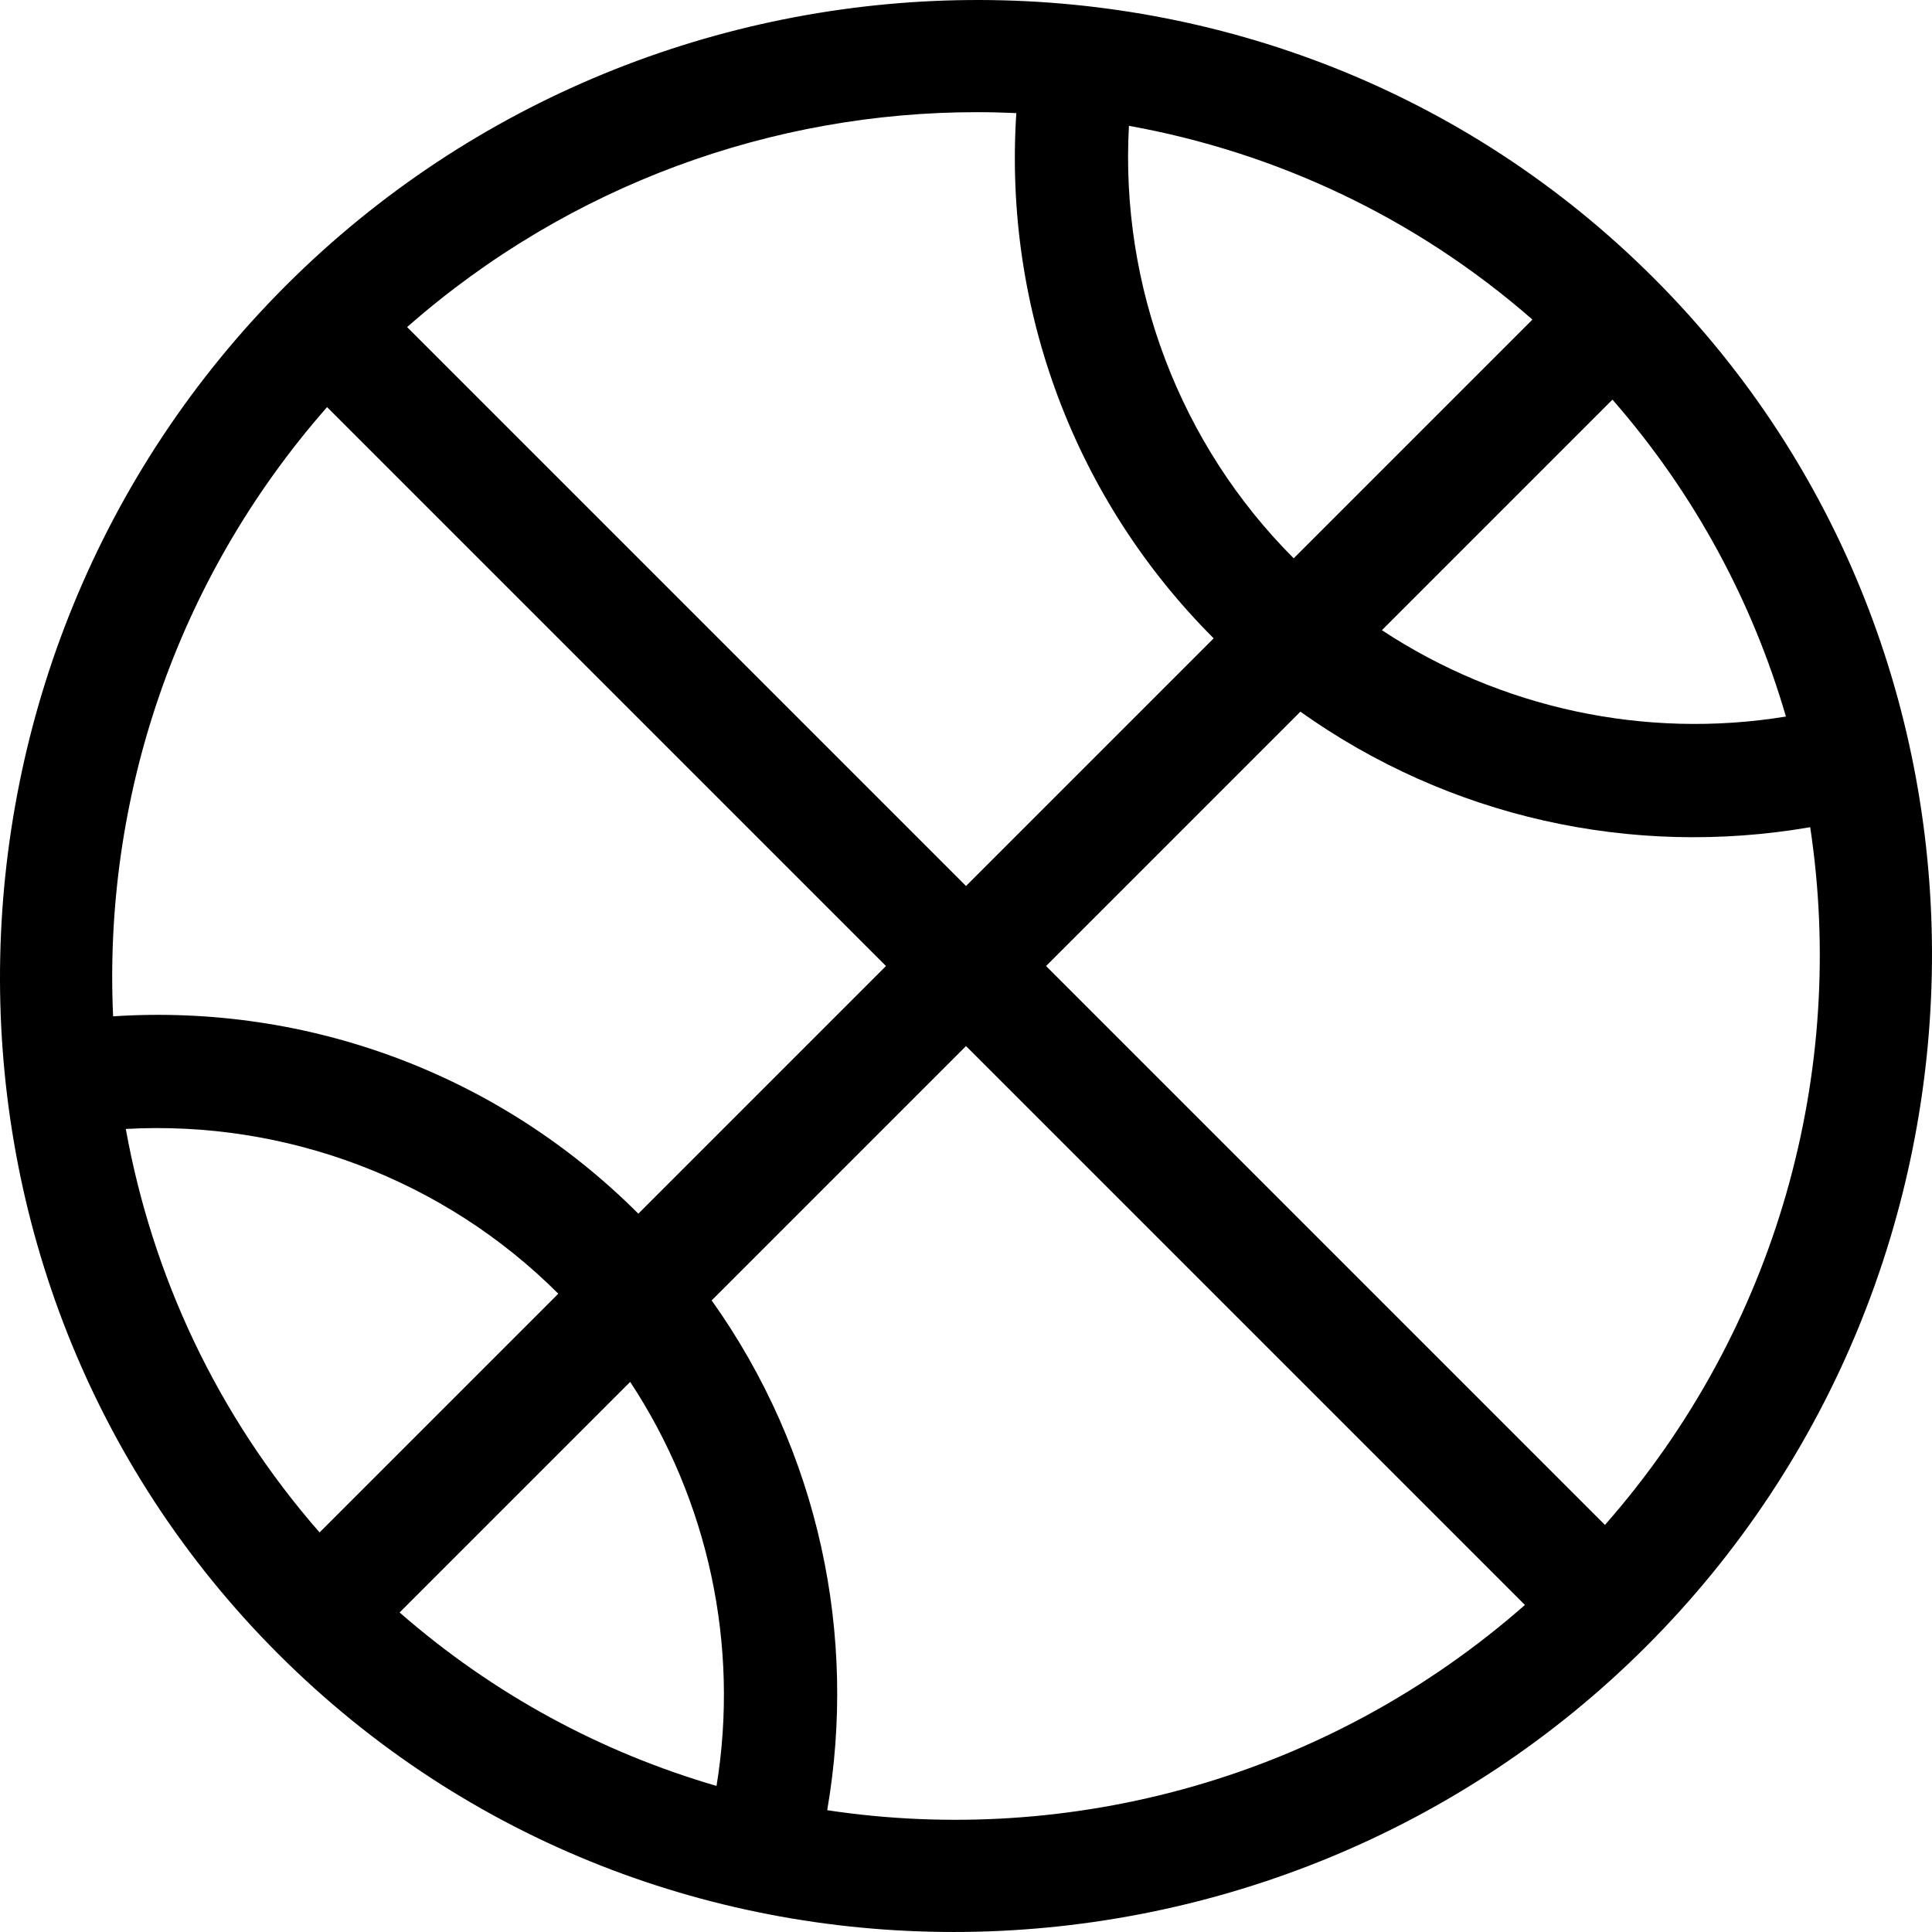
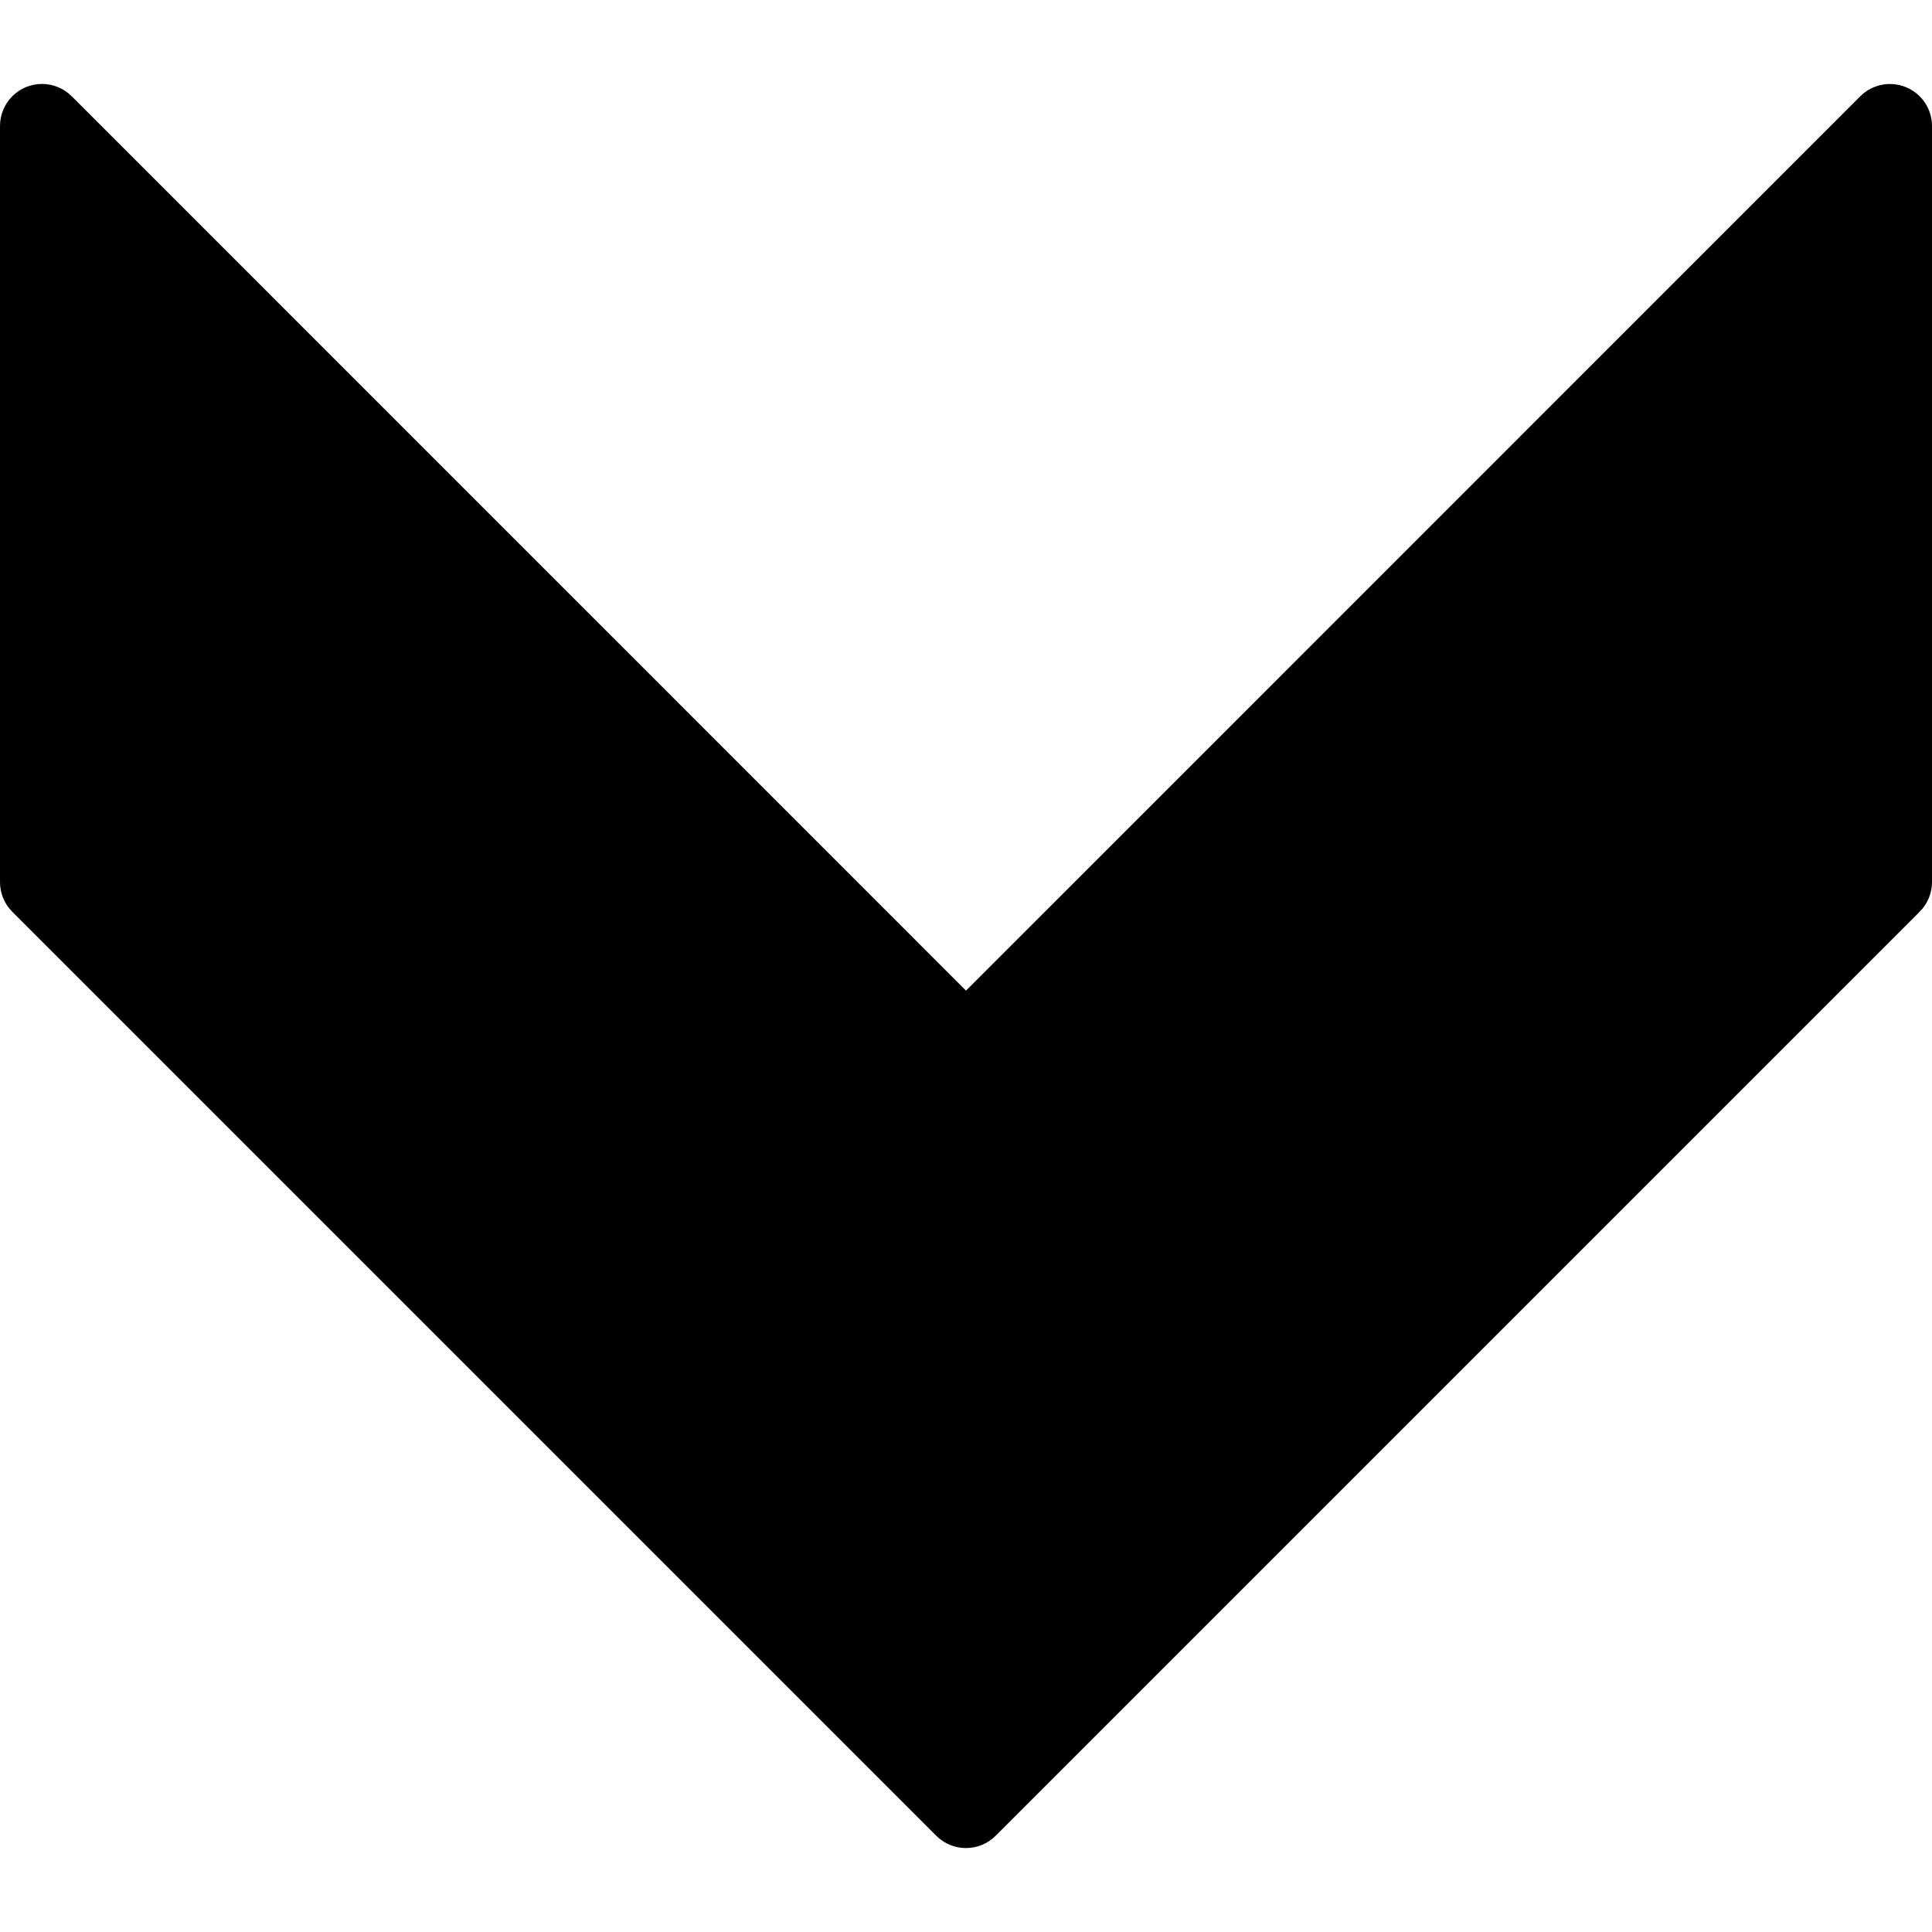
- <svg xmlns="http://www.w3.org/2000/svg" viewBox="0 0 512 512">
-   <path d="M438.291 73.725l-.003-.003C338.165-26.403 174.817-23.374 75.721 75.718l-.003.003-.003.003c-99.113 99.113-102.098 262.463-1.997 362.566 100.845 100.844 264.241 96.324 362.567-1.997l.003-.003.003-.003c99.199-99.199 101.996-262.563 2-362.562zm34.998 116.167c-37.393 6.111-75.727-2.223-107.075-22.886l61.103-61.103c21.824 24.957 37.151 53.683 45.972 83.989zM299.182 33.346c38.671 6.976 75.745 24.082 106.925 51.346l-63.264 63.263c-30.274-30.273-46.026-72.218-43.661-114.609zm-40.338-3.619c3.499 0 6.997.083 10.491.244-3.402 52.109 15.602 102.496 52.298 139.194l-65.63 65.63L107.887 86.68c43.169-37.938 97.16-56.953 150.957-56.953zM86.677 107.889l148.116 148.116-65.63 65.629c-36.771-36.772-87.192-55.693-139.188-52.298-2.632-57.21 16.3-115.473 56.702-161.447zM33.34 299.185c42.391-2.367 84.34 13.386 114.615 43.66L84.69 406.109c-27.266-31.181-44.376-68.252-51.35-106.924zM189.889 473.29c-30.306-8.821-59.032-24.148-83.989-45.972l61.103-61.103c20.663 31.348 28.997 69.681 22.886 107.075zm29.329 6.434c7.996-46.25-2.065-94.98-30.618-135.105l67.404-67.404L404.12 425.331c-52.284 45.946-120.458 64.117-184.902 54.393zm206.112-75.603L277.214 256.006l67.404-67.404c39.28 27.953 87.773 38.796 135.104 30.612 9.726 64.446-8.445 132.623-54.392 184.907z" />
+ <svg xmlns="http://www.w3.org/2000/svg" viewBox="0 0 490.667 490.667">
+   <path d="M484.075 22.149c-3.985-1.654-8.574-.745-11.627 2.304L245.333 251.589 18.219 24.453c-4.16-4.171-10.914-4.179-15.085-.019C1.123 26.44-.005 29.165 0 32.005v192c-.005 2.831 1.115 5.548 3.115 7.552l234.667 234.667c4.165 4.164 10.917 4.164 15.083 0l234.667-234.667c2.007-2.001 3.135-4.718 3.136-7.552v-192c-.002-4.316-2.604-8.207-6.593-9.856z" />
</svg>
